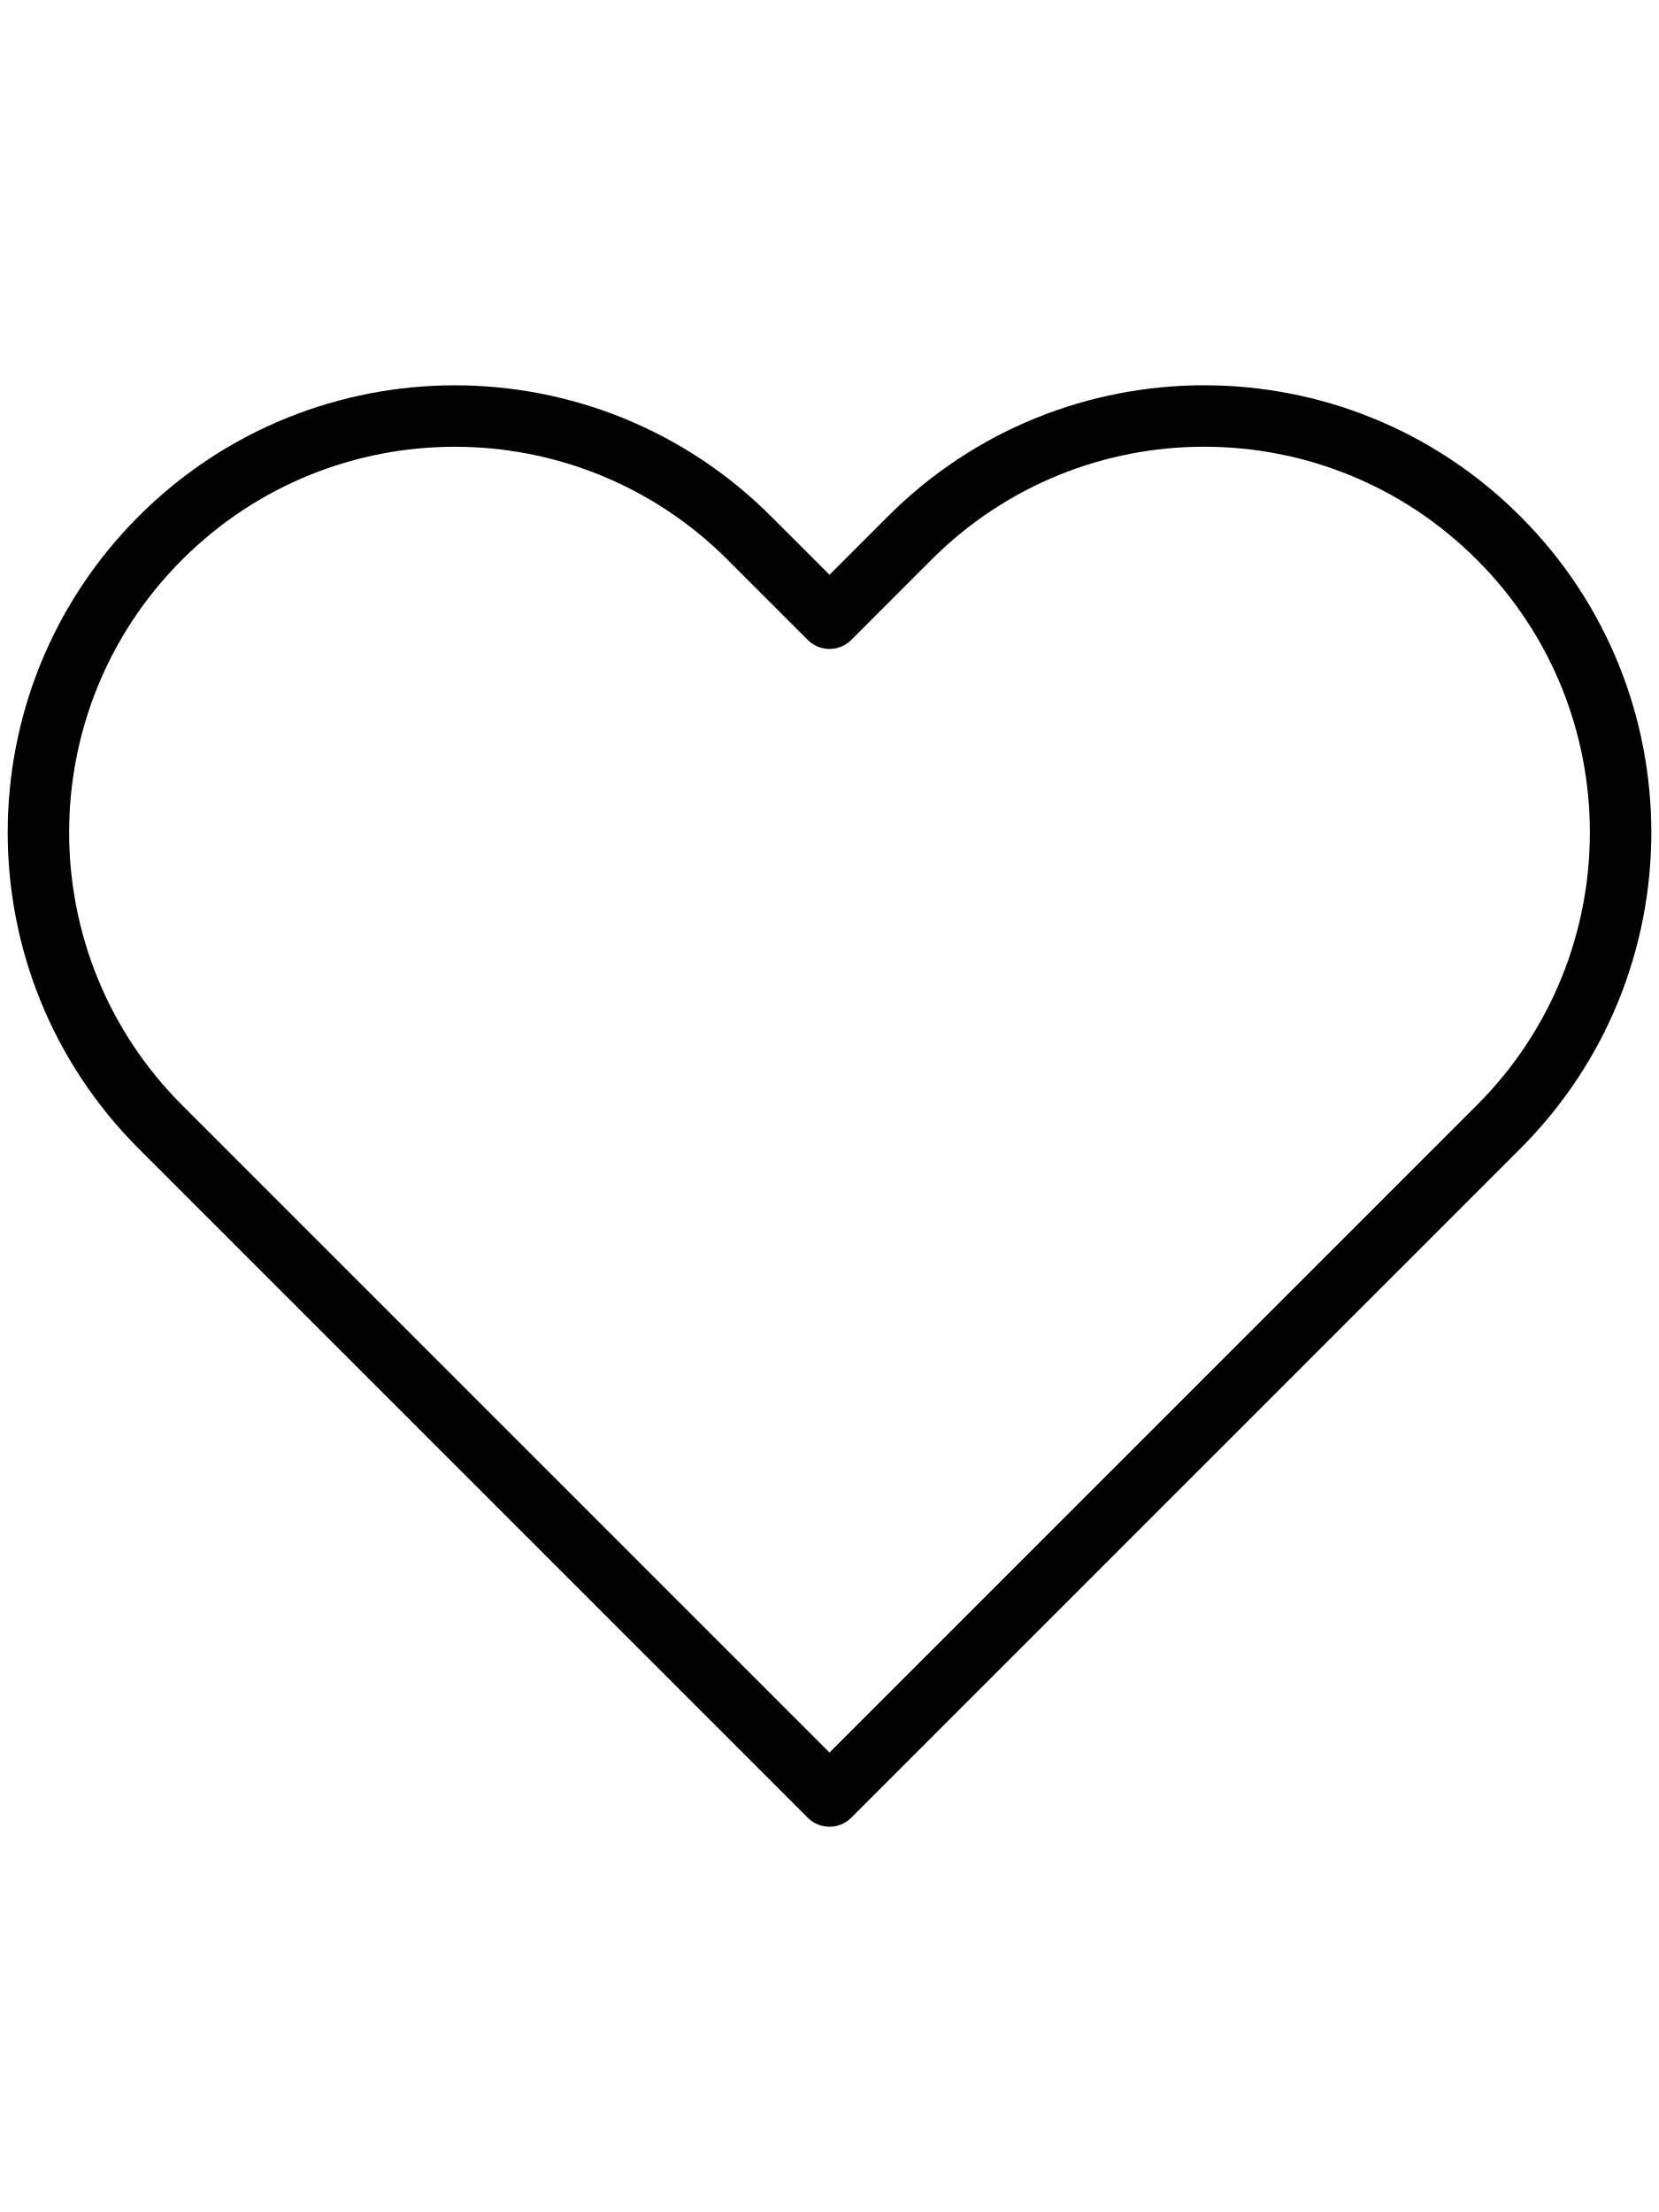
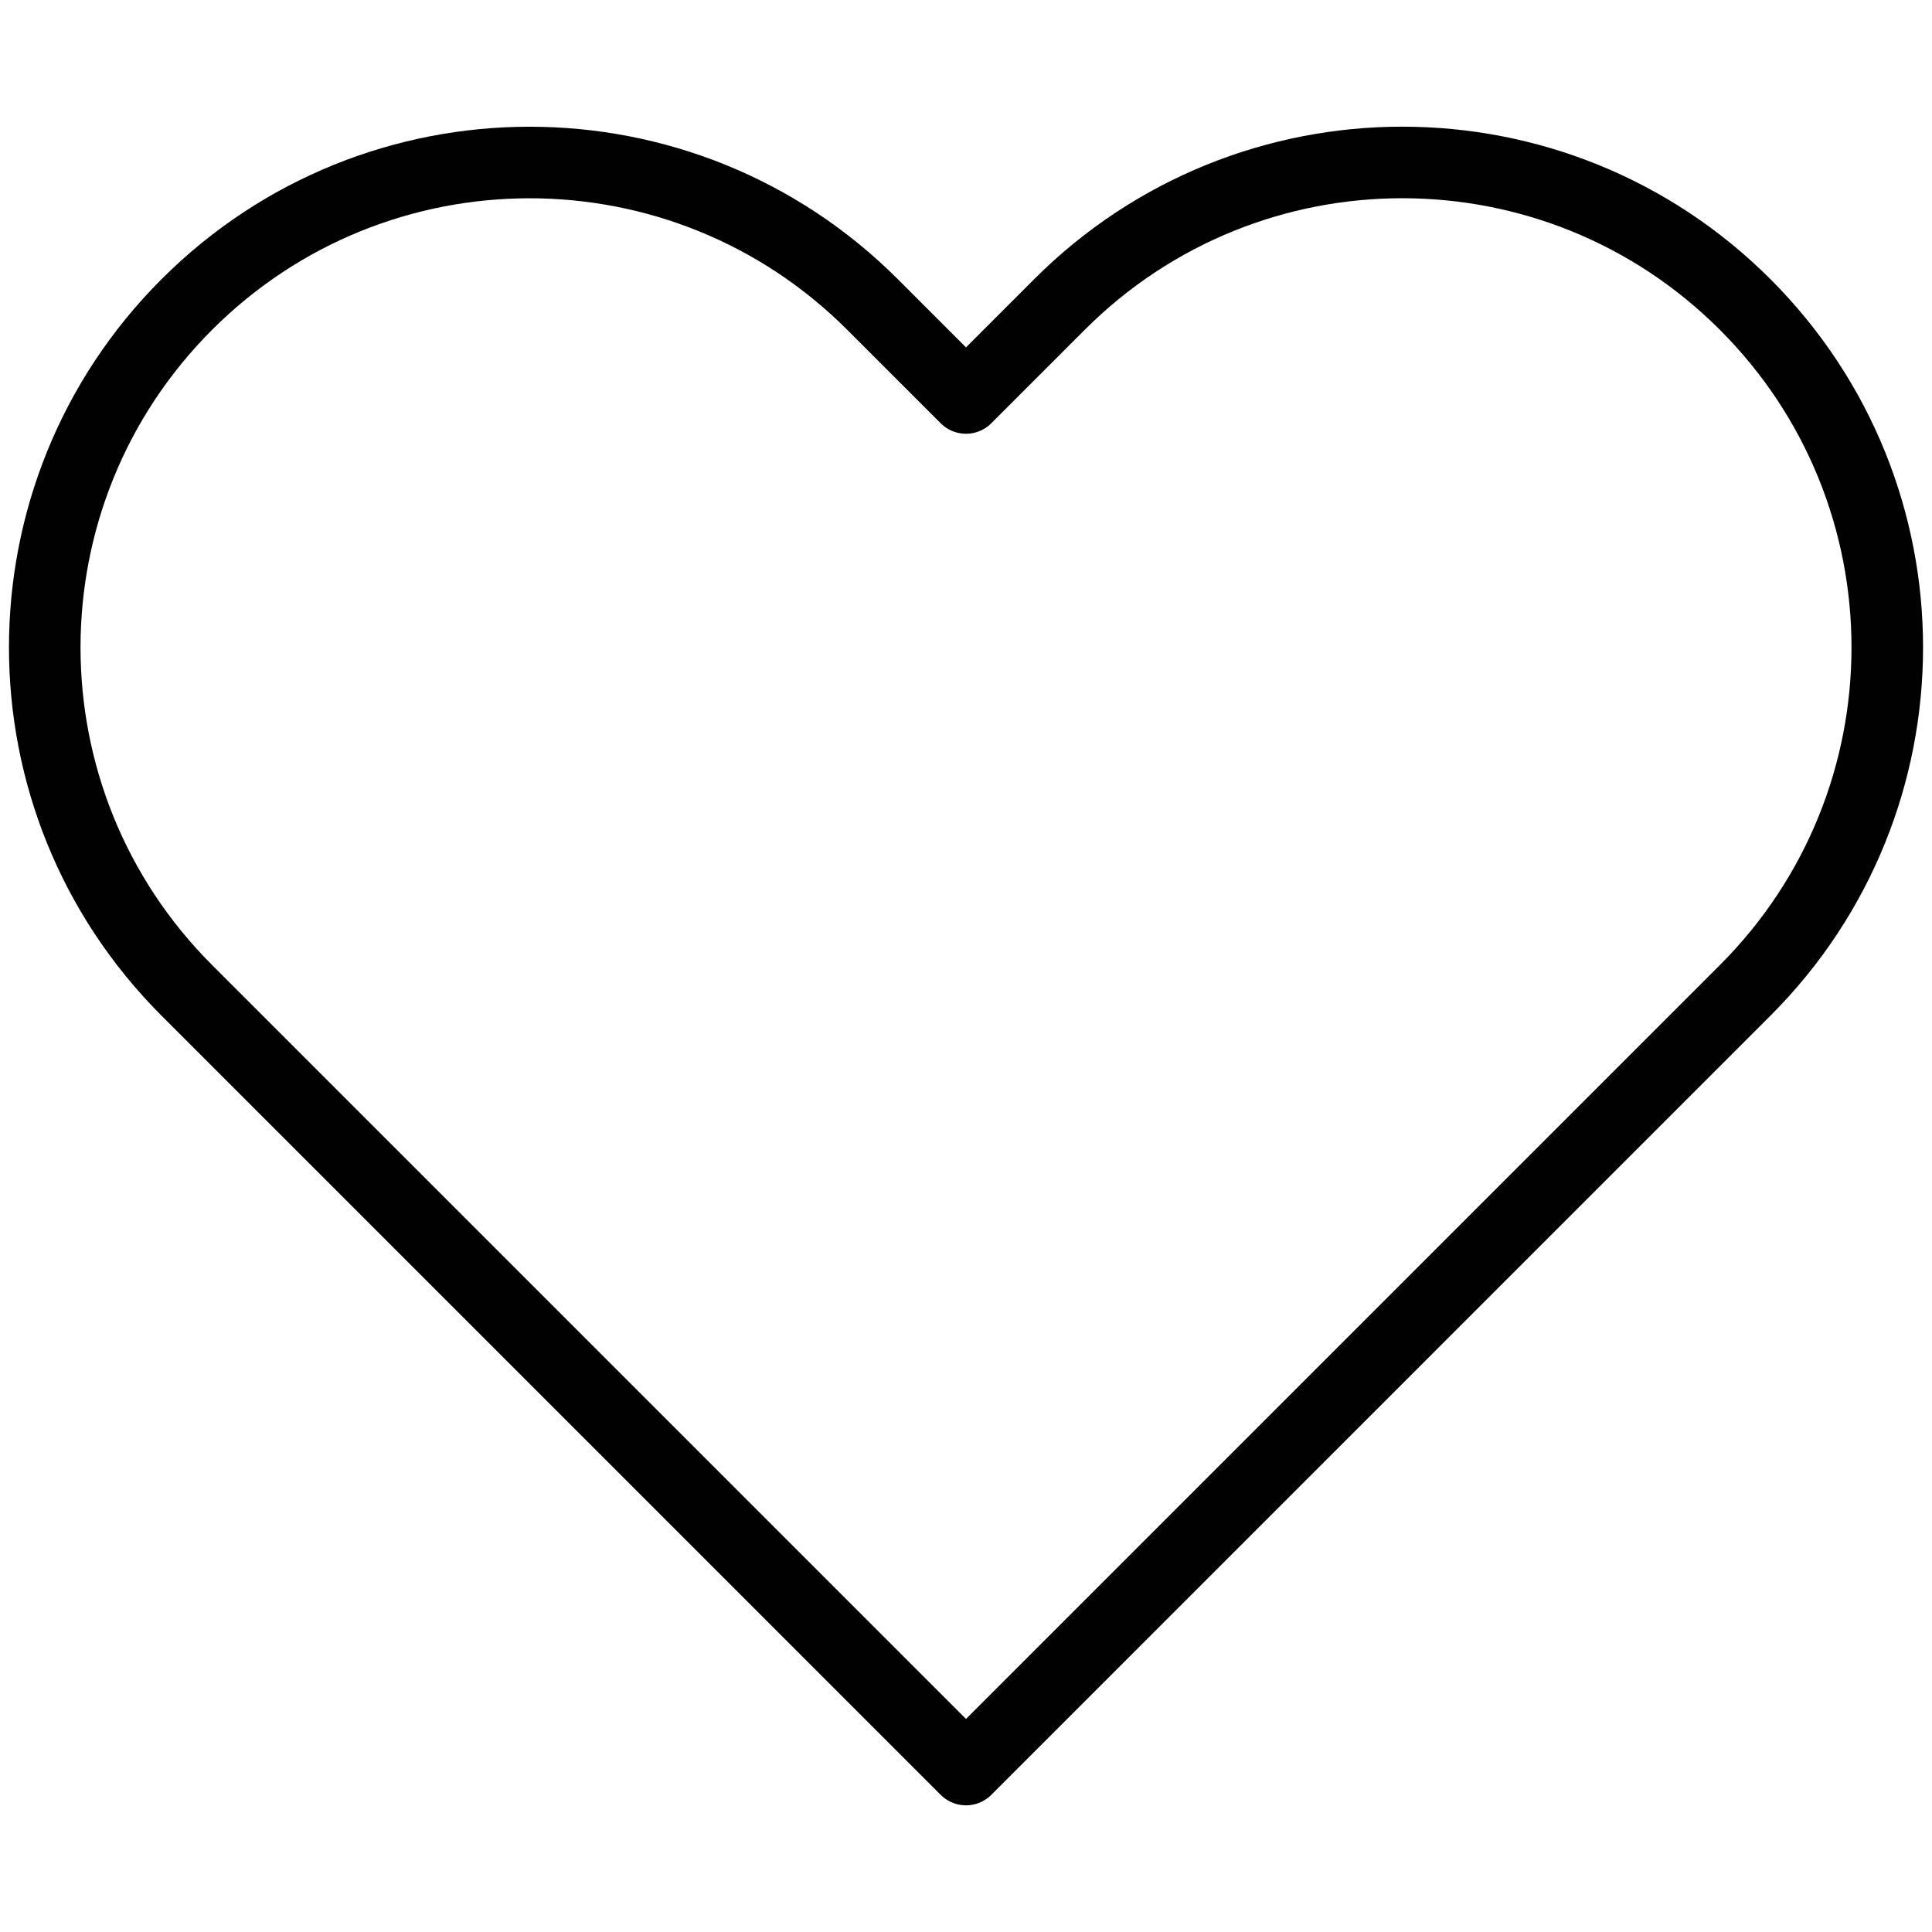
- <svg xmlns="http://www.w3.org/2000/svg" id="Ebene_1" data-name="Ebene 1" viewBox="0 0 1080 1440">
+ <svg xmlns="http://www.w3.org/2000/svg" id="Ebene_1" data-name="Ebene 1" viewBox="0 0 1080 1080">
  <defs>
    <style>.cls-1{fill:none;stroke:#010101;stroke-linecap:round;stroke-linejoin:round;stroke-width:40px;}</style>
  </defs>
-   <path class="cls-1" d="M975.58,350.24c-105.81-105.87-277.41-105.91-383.27-.09l-.09.09L540,402.47l-52.23-52.23c-105.87-105.87-277.5-105.87-383.36,0s-105.87,277.49,0,383.36l52.23,52.23L540,1169.19,923.35,785.83l52.23-52.23c105.86-105.82,105.9-277.41.09-383.27Z" />
+   <path class="cls-1" d="M975.58,170.24C869.77,64.37,698.17,64.33,592.31,170.15l-.09.09L540,222.47l-52.23-52.23c-105.87-105.87-277.5-105.87-383.36,0s-105.87,277.49,0,383.36l52.23,52.23L540,989.19,923.35,605.83l52.23-52.23c105.86-105.82,105.9-277.41.09-383.27Z" />
</svg>
